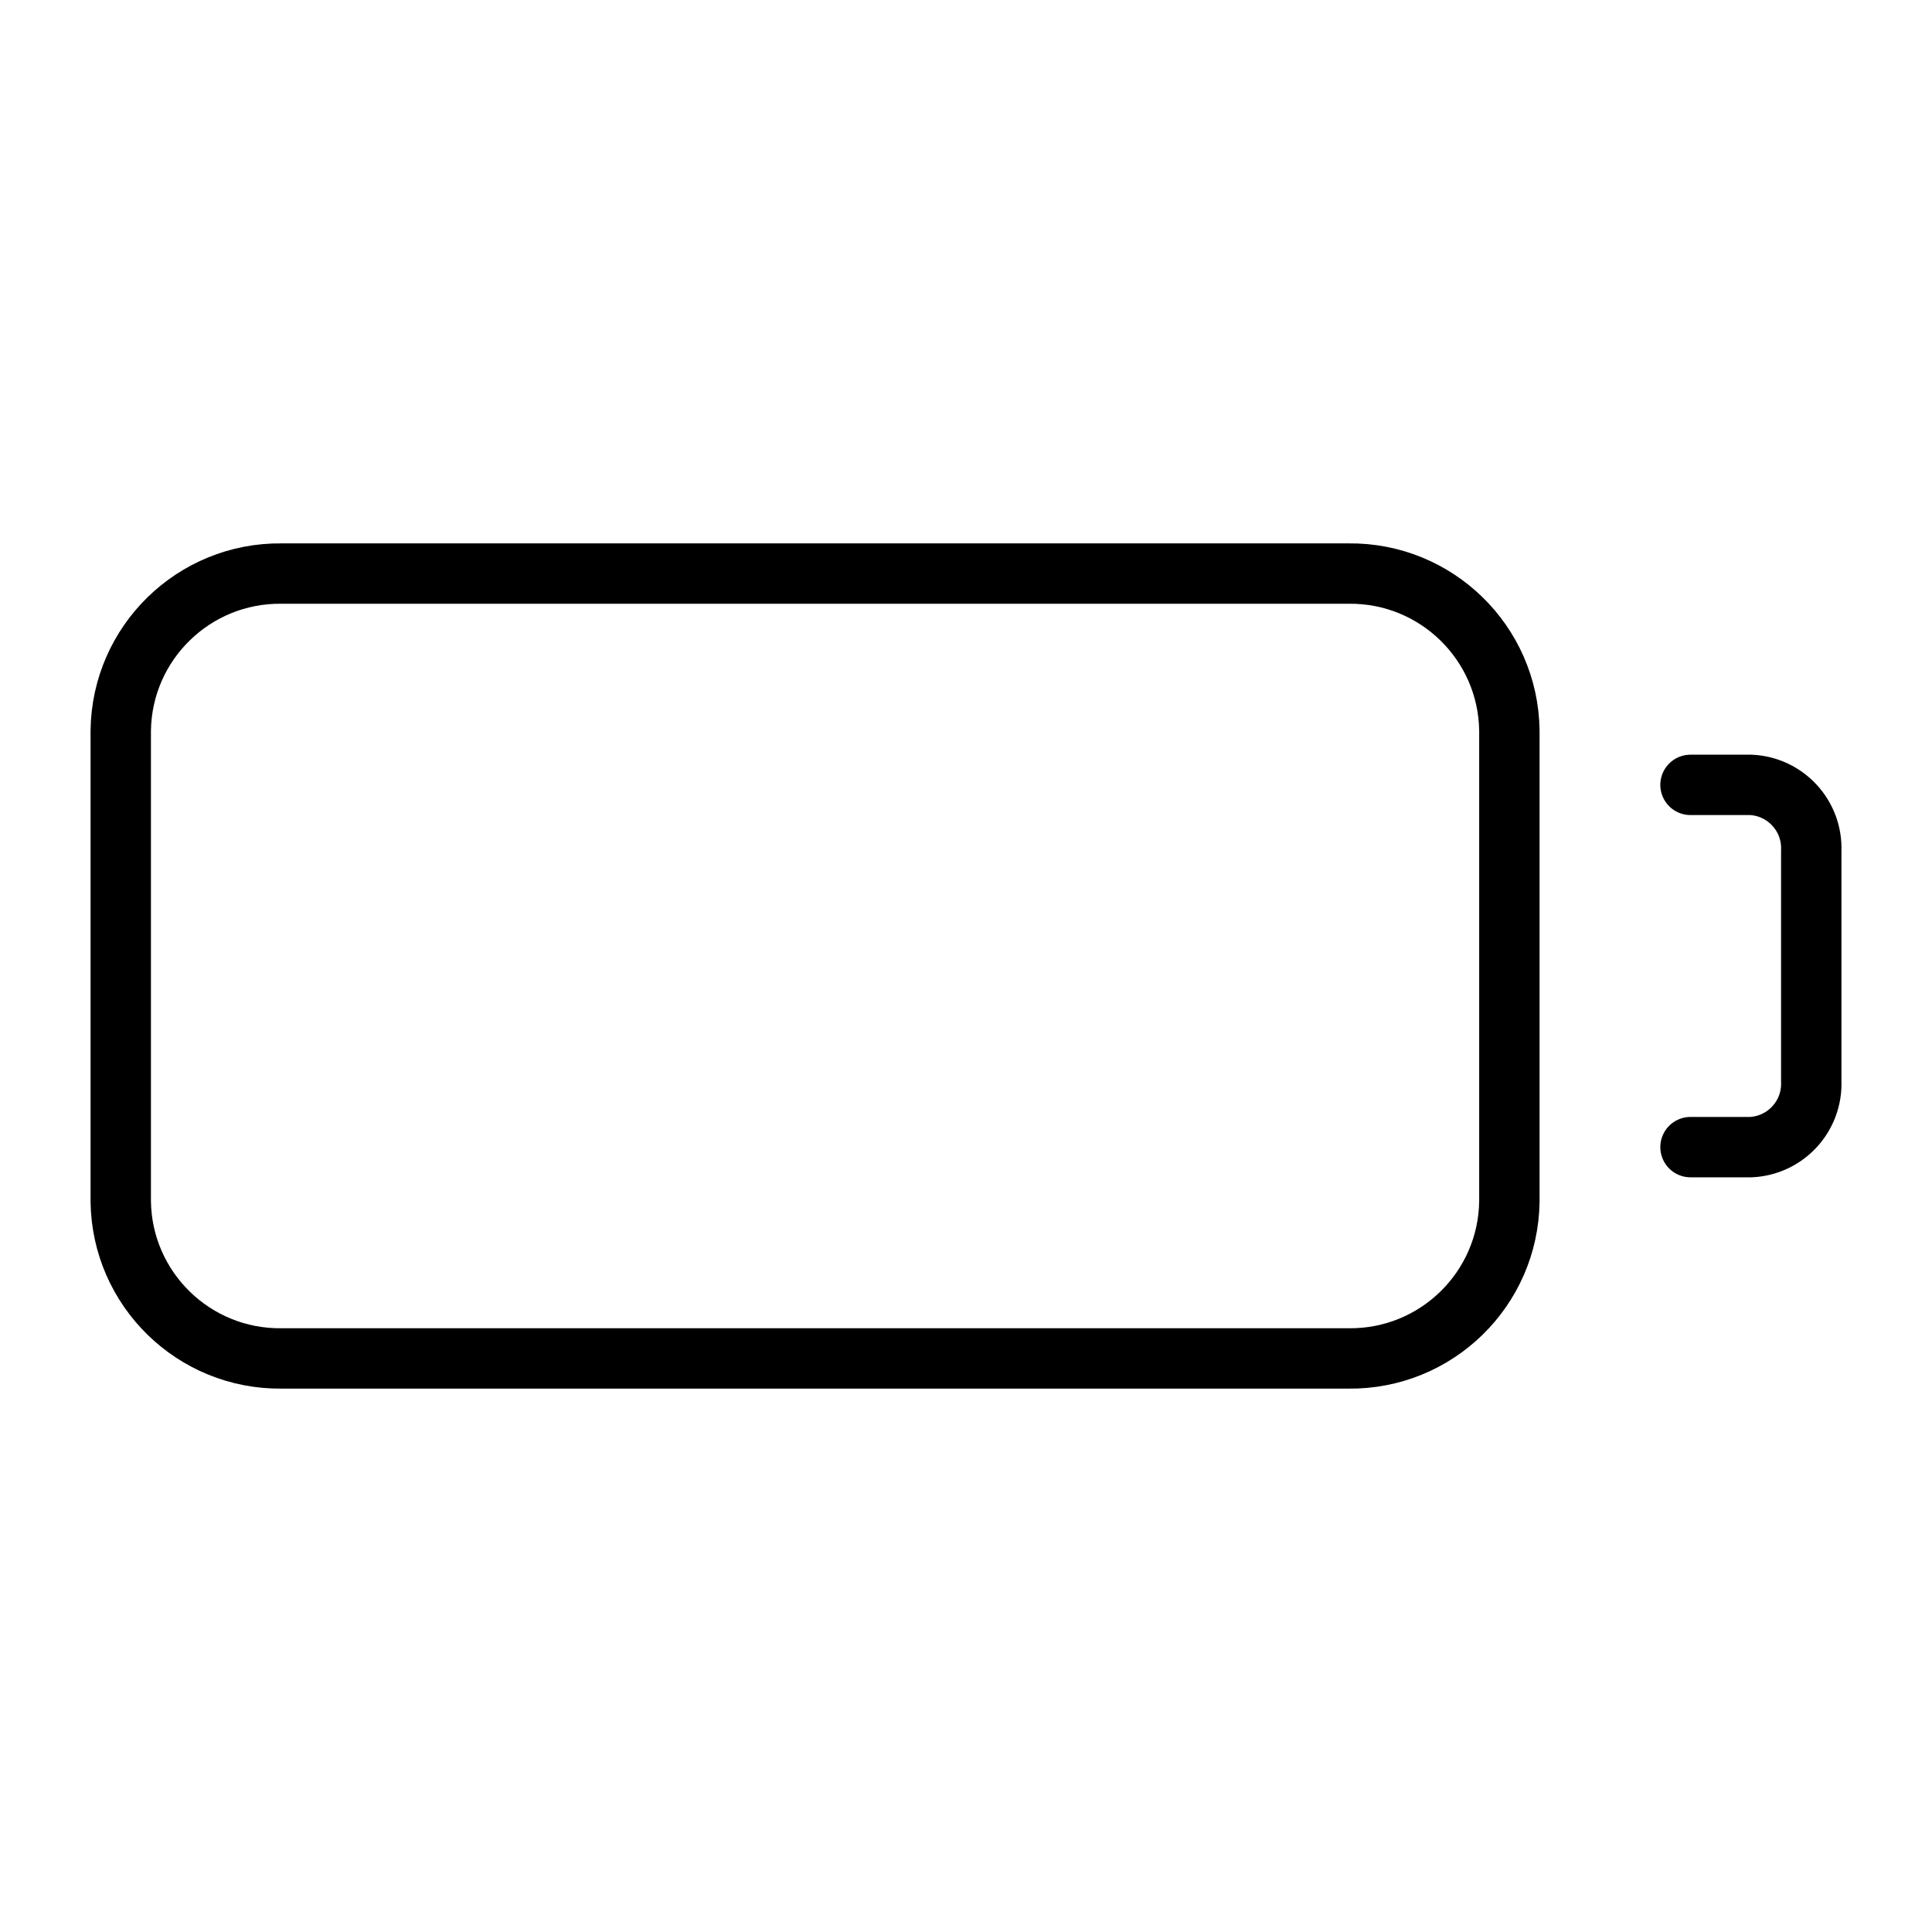
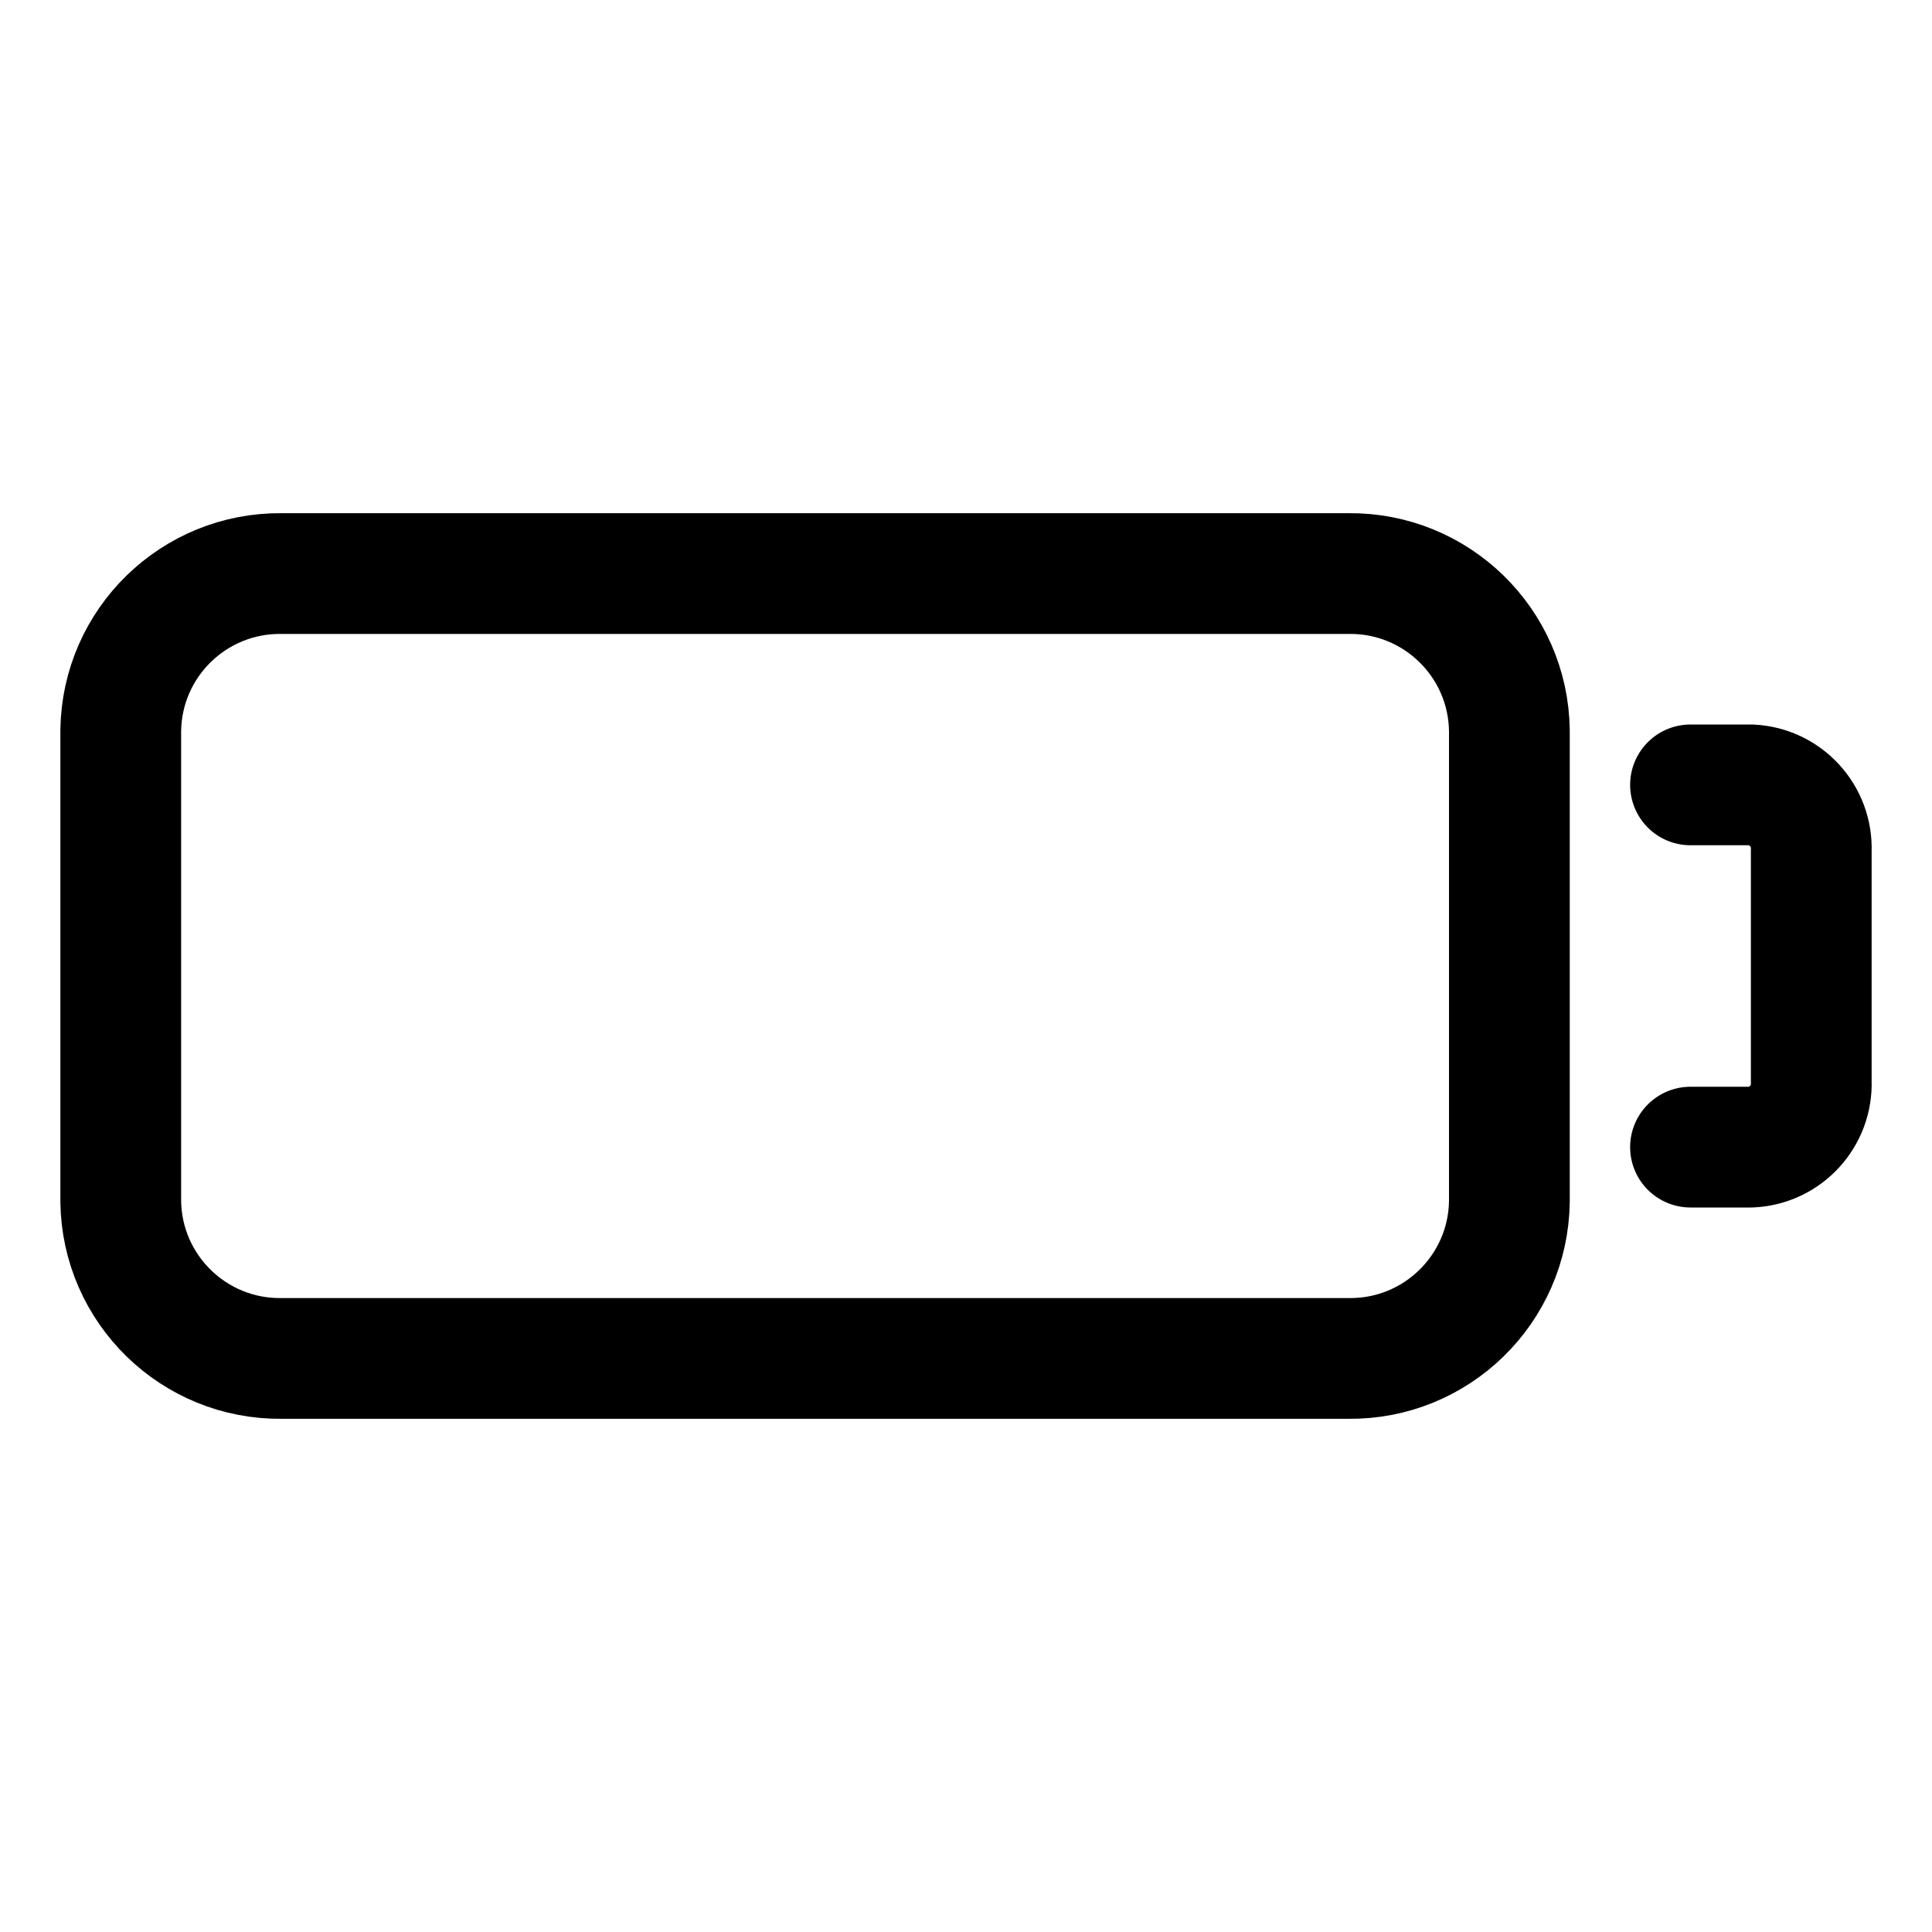
<svg xmlns="http://www.w3.org/2000/svg" width="64" height="64" viewBox="0 0 64 64">
-   <path d="M56,38h2a2.1,2.1,0,0,0,2-2.18V28.18A2.1,2.1,0,0,0,58,26H56" fill="none" stroke="#000" stroke-linecap="round" stroke-linejoin="round" stroke-width="2" />
-   <path d="M44.67,45H9.33A5.27,5.27,0,0,1,4,39.8V24.2A5.27,5.27,0,0,1,9.33,19H44.67A5.27,5.27,0,0,1,50,24.2V39.8A5.27,5.27,0,0,1,44.67,45Z" fill="none" stroke="#000" stroke-linecap="round" stroke-linejoin="round" stroke-width="2" />
+   <path d="M56,38h2a2.1,2.1,0,0,0,2-2.18V28.18A2.1,2.1,0,0,0,58,26H56" fill="none" stroke="#000" stroke-linecap="round" stroke-linejoin="round" stroke-width="4" />
+   <path d="M44.67,45H9.33A5.27,5.27,0,0,1,4,39.8V24.2A5.27,5.27,0,0,1,9.33,19H44.67A5.27,5.27,0,0,1,50,24.2V39.8A5.27,5.27,0,0,1,44.67,45Z" fill="none" stroke="#000" stroke-linecap="round" stroke-linejoin="round" stroke-width="4" />
</svg>
